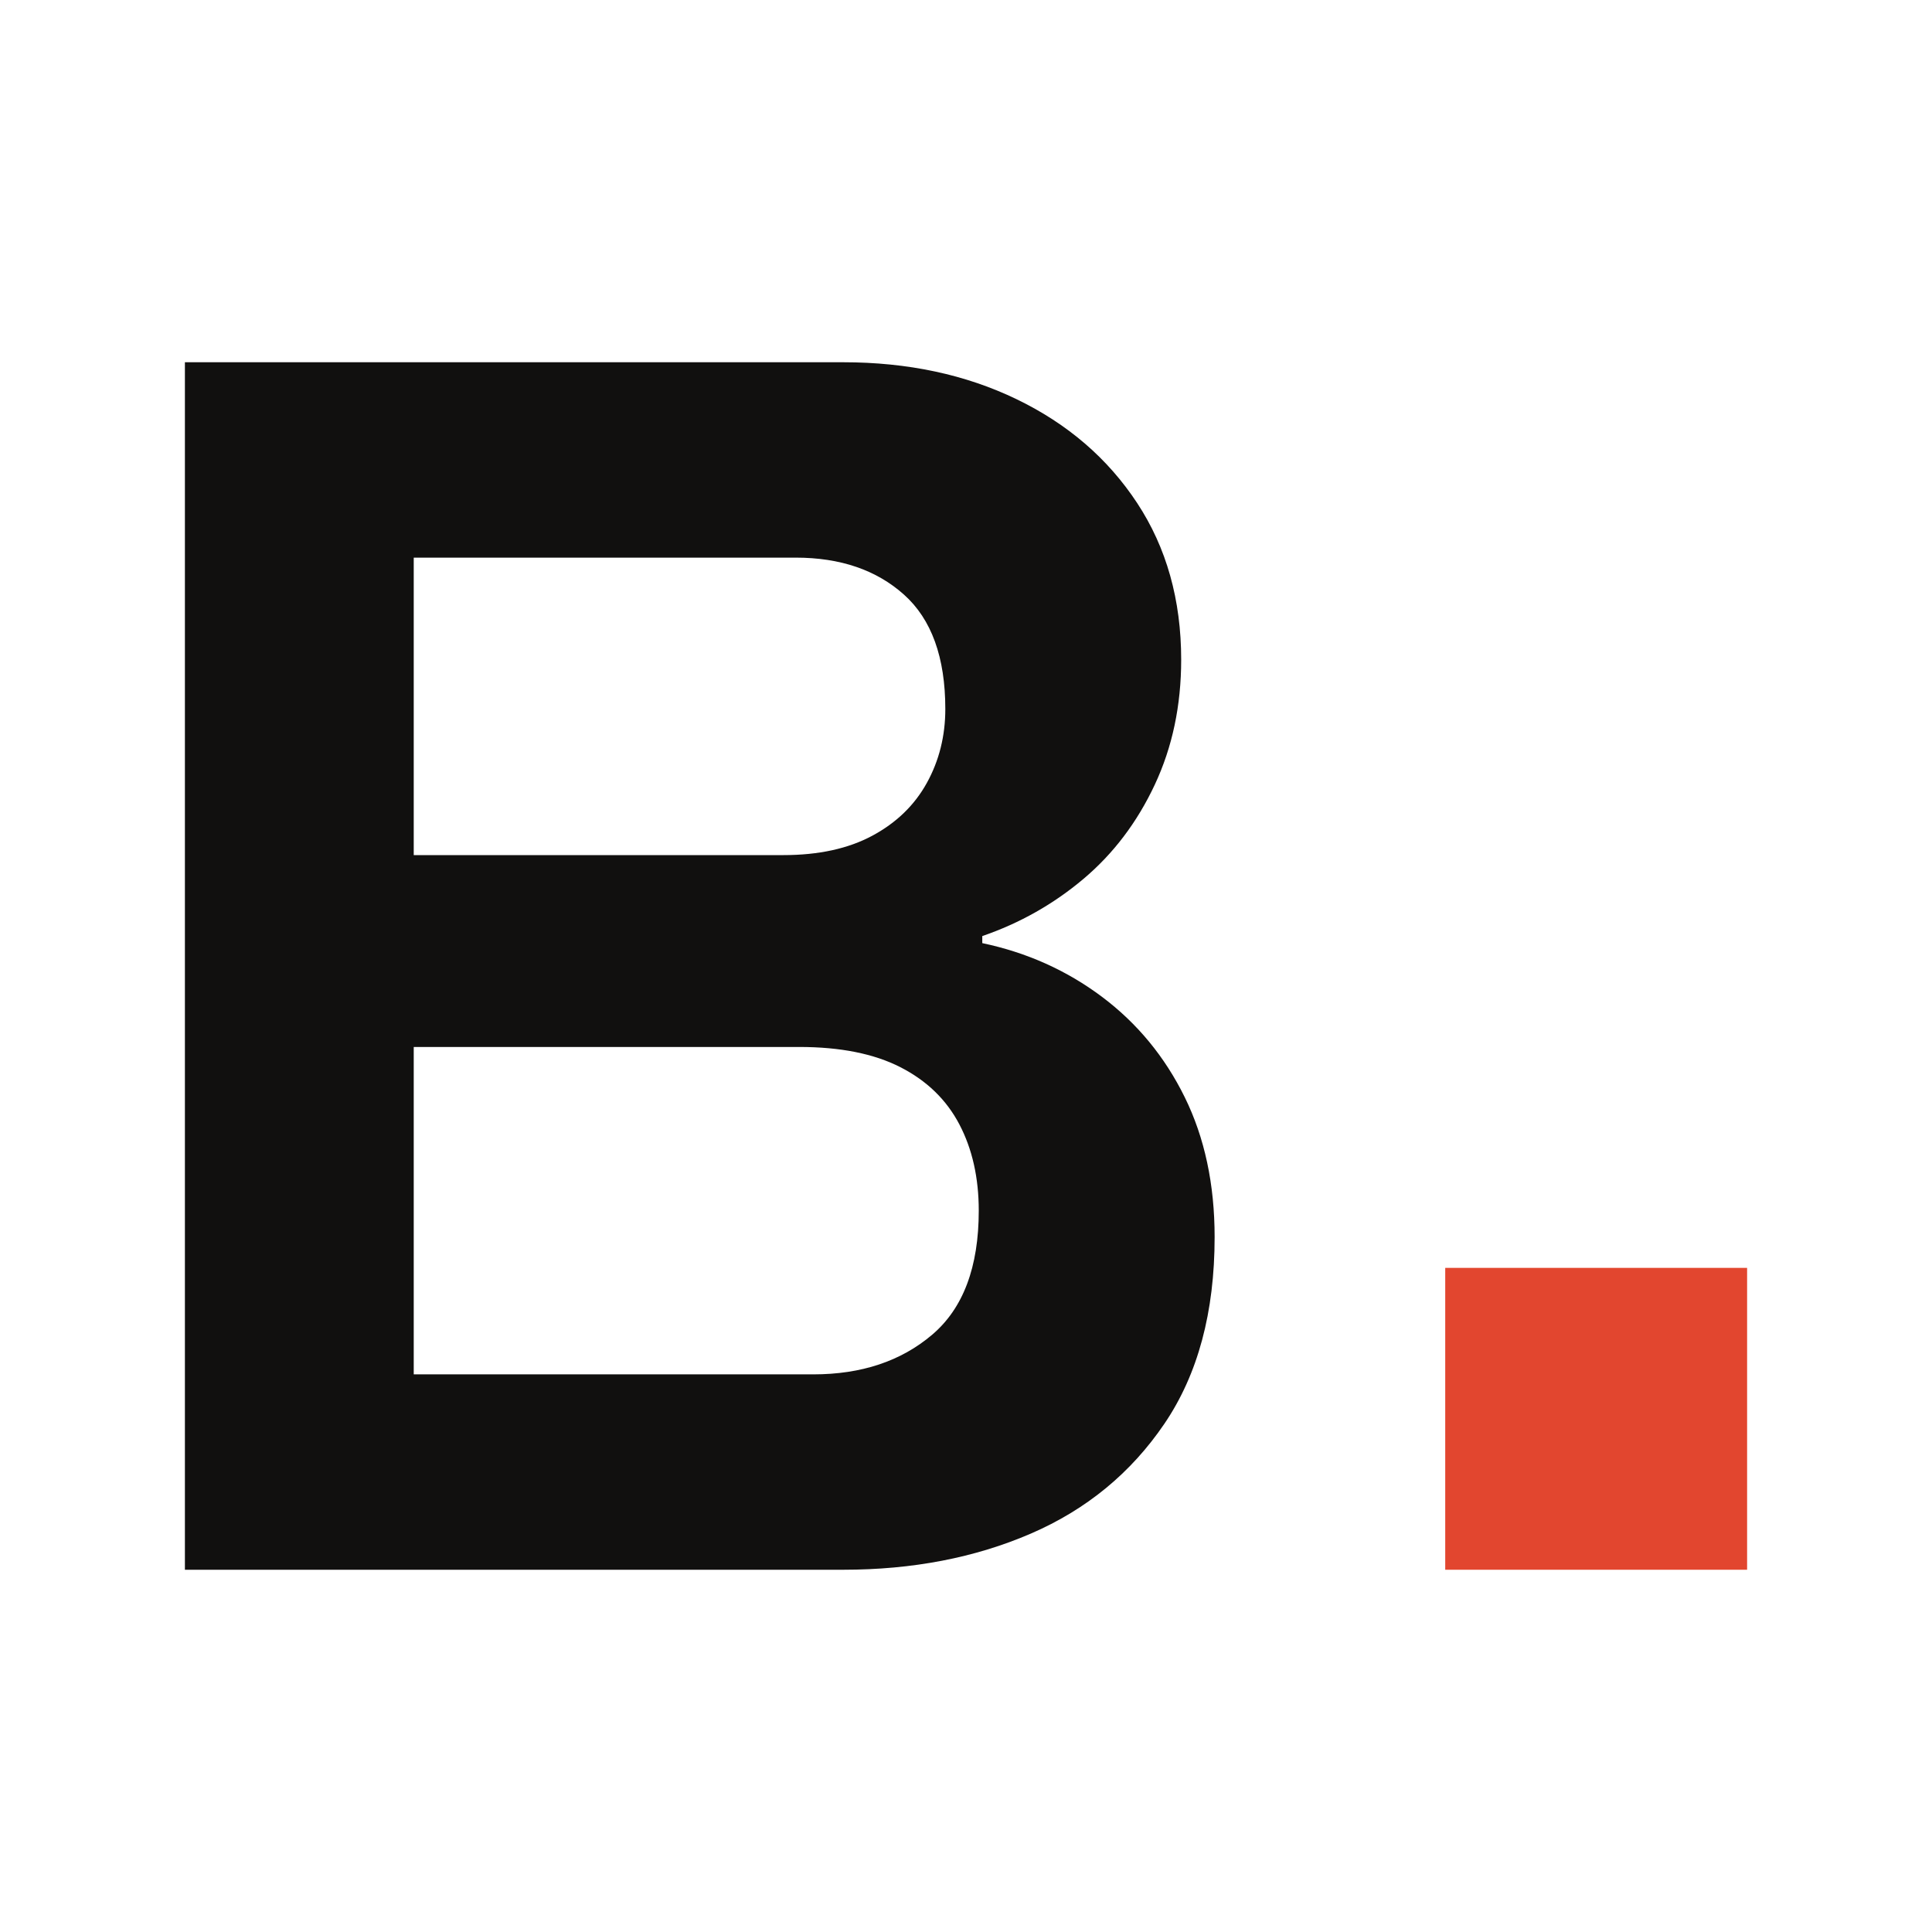
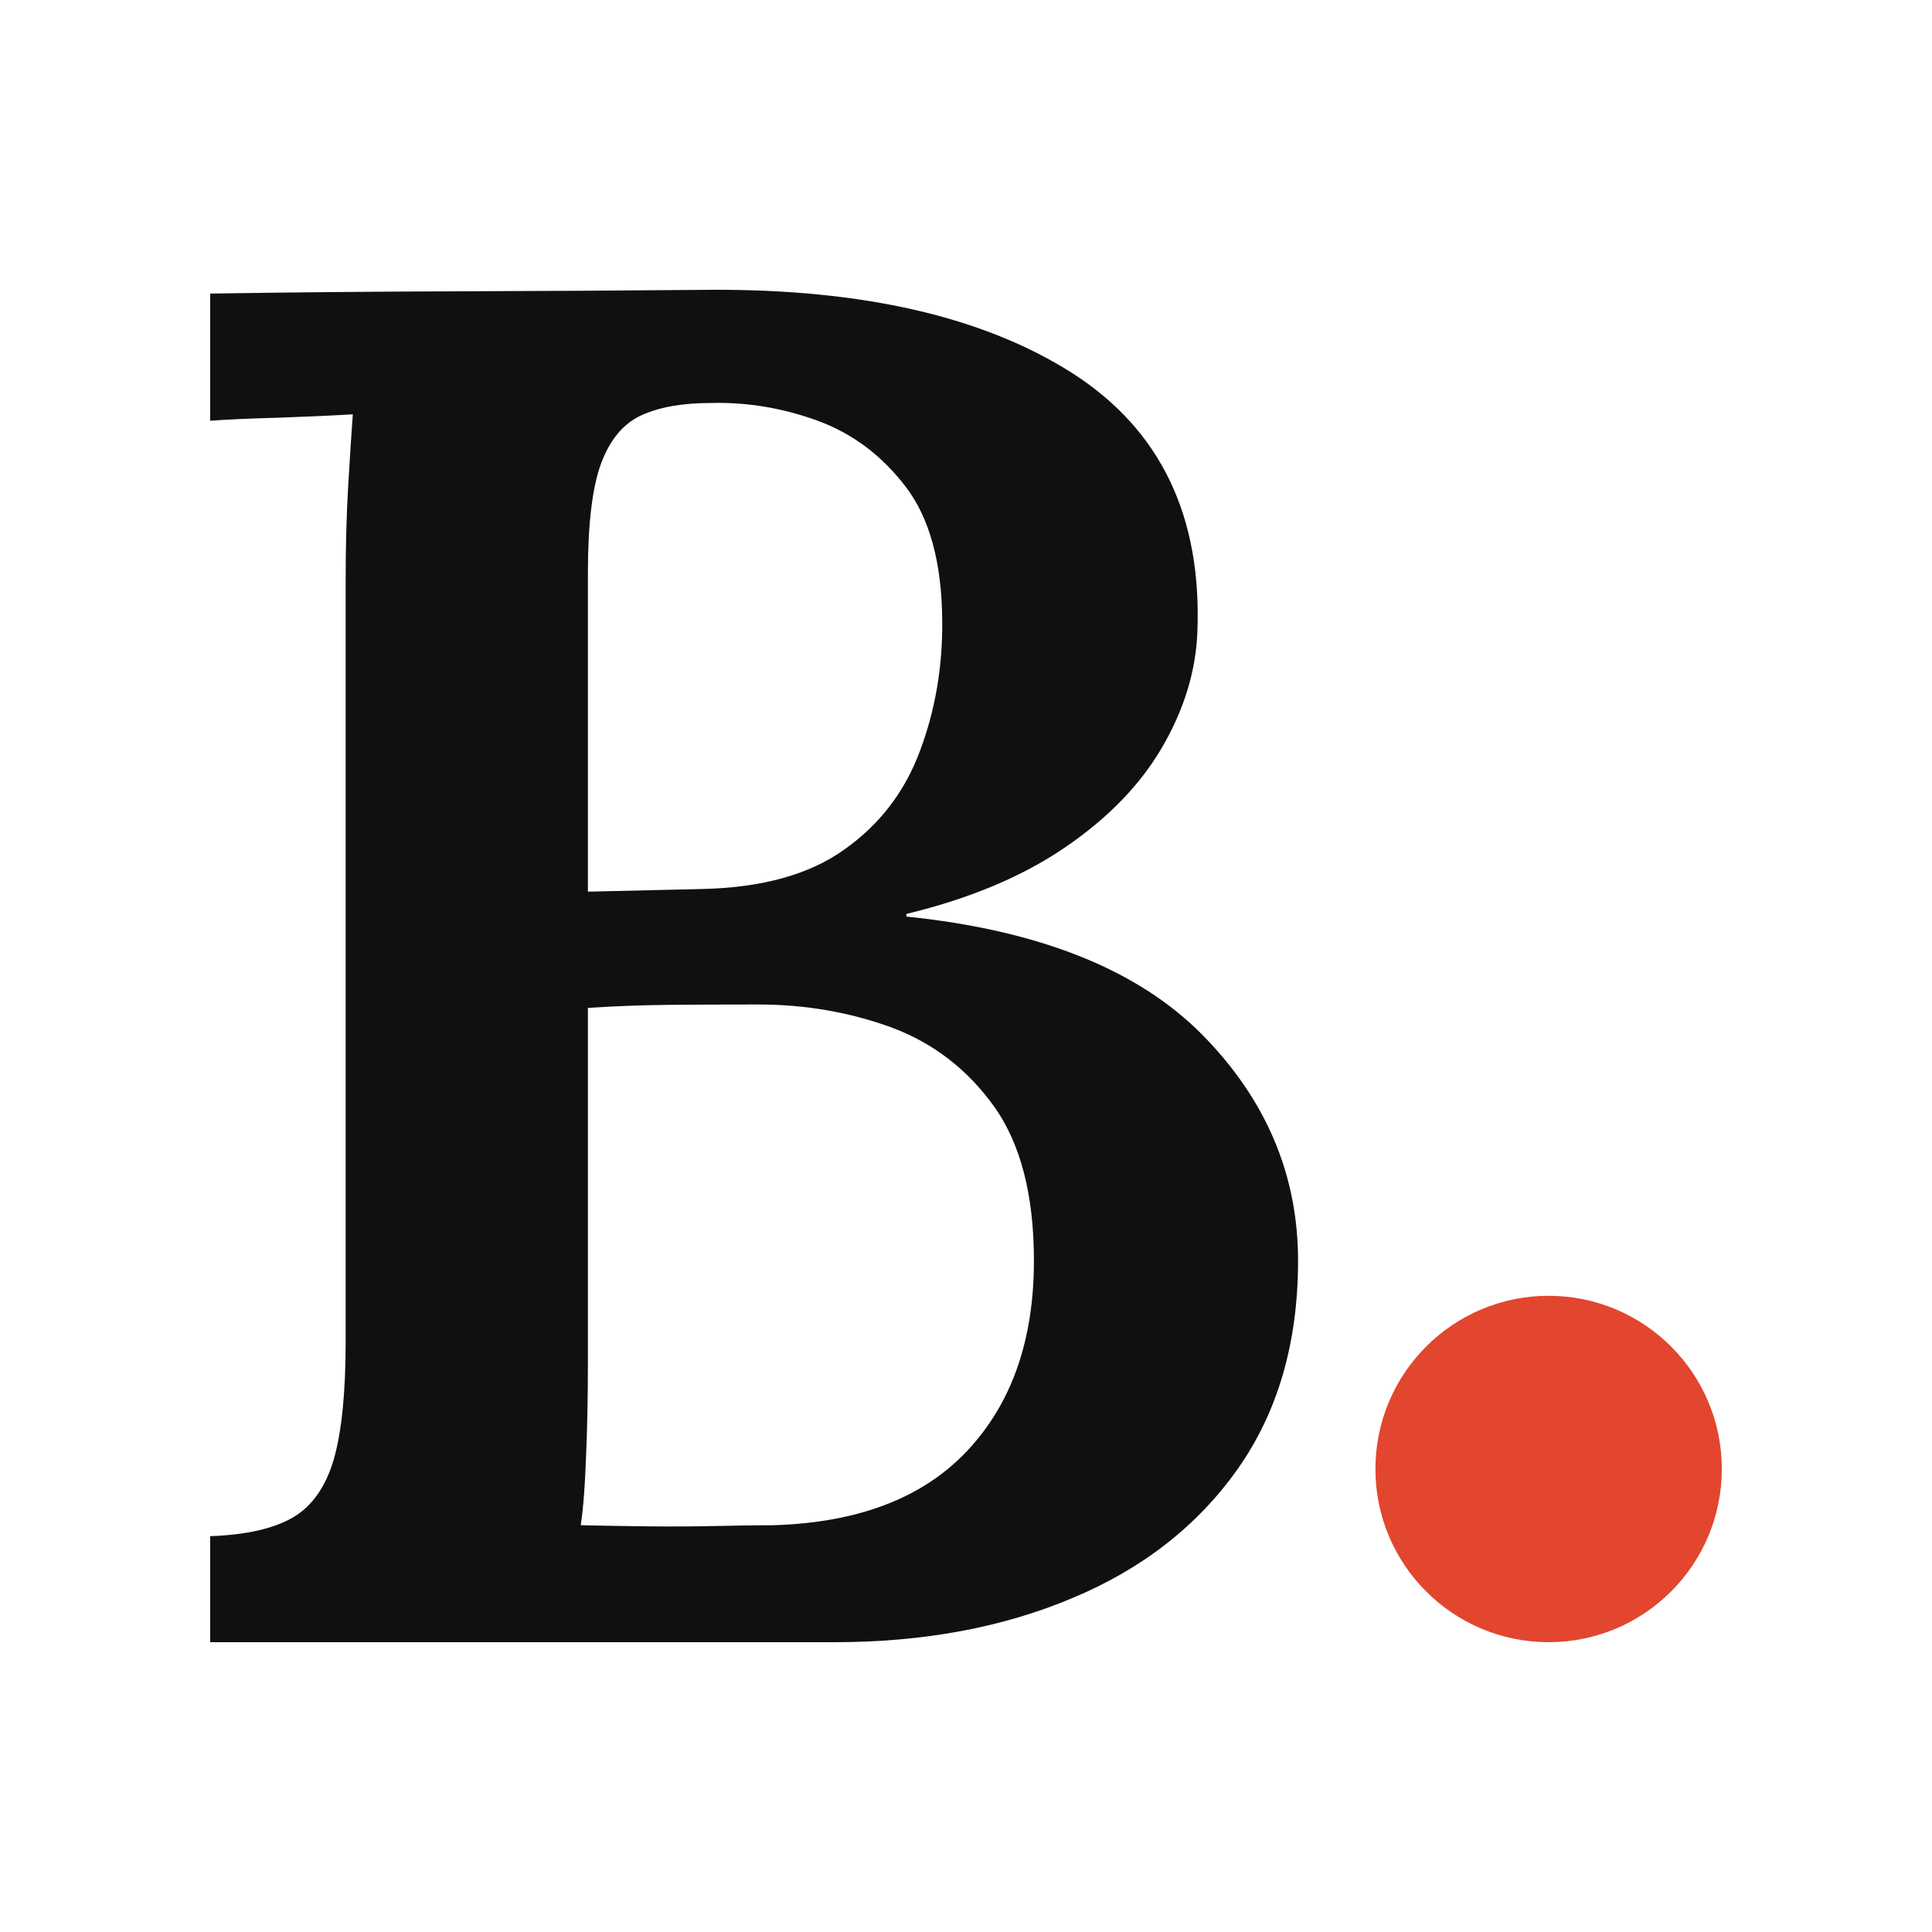
<svg xmlns="http://www.w3.org/2000/svg" viewBox="0 0 512 512" width="512" height="512" role="img" aria-label="Burnworth Co.">
-   <path fill="#11100f" transform="translate(13.55 416) scale(0.466472 -0.466472)" d="M76 0V686H450Q505 686 548.5 665.0Q592 644 617.0 606.0Q642 568 642 517Q642 478 627.0 446.0Q612 414 586.5 392.5Q561 371 529 360V356Q567 348 597.0 325.5Q627 303 644.0 268.5Q661 234 661 189Q661 125 632.5 83.0Q604 41 556.5 20.5Q509 0 450 0ZM206 111H433Q474 111 500.5 133.5Q527 156 527 204Q527 232 516.0 253.0Q505 274 482.5 285.5Q460 297 425 297H206ZM206 406H416Q446 406 466.5 417.0Q487 428 497.5 447.0Q508 466 508 489Q508 533 484.5 554.0Q461 575 423 575H206Z" />
-   <rect fill="#e2462f" x="383" y="336" width="80" height="80" />
+   <path fill="#11100f" d="M55.7 435.2V407.1Q70 406.6 77.7 402.1Q85.3 397.6 88.5 386.6Q91.6 375.6 91.6 355.7V153.9Q91.6 140.1 92.3 128.3Q93 116.5 93.5 109.8Q85 110.3 73.7 110.7Q62.5 111 55.7 111.5V77.8Q88.5 77.3 121.6 77.2Q154.7 77.1 188.4 76.8Q249 76.5 284.2 98.9Q319.3 121.4 317.3 167.9Q316.6 183.2 308 198Q299.4 212.8 282.5 224.4Q265.5 236.1 240.2 242.2V242.9Q292.9 248.3 318.5 274.1Q344 299.9 344 334.1Q344 366.6 328 389.3Q312 411.9 284.2 423.5Q256.5 435.2 221.1 435.2ZM153.9 404.2Q162.7 404.4 172 404.5Q181.3 404.6 190.1 404.4Q198.8 404.2 204.9 404.2Q238.8 403.2 256.4 384.4Q274 365.6 274 334.1Q274 308.1 263.5 293.3Q252.9 278.5 236.3 272.3Q219.6 266.2 200.9 266.2Q187.2 266.2 177 266.3Q166.7 266.4 155.8 267.1V361Q155.8 374.8 155.3 386.2Q154.9 397.6 153.9 404.2ZM155.8 236.3 185.9 235.6Q209.9 235.1 223.8 225.1Q237.8 215.2 243.8 199Q249.9 182.8 249.7 164.3Q249.5 141.5 240.1 129.1Q230.6 116.6 216.7 111.5Q202.7 106.4 188.3 106.8Q177.2 106.8 170.1 110Q162.9 113.2 159.3 122.8Q155.8 132.3 155.8 151.9Z" />
+   <circle fill="#e2462f" cx="410.4" cy="389.3" r="45.9" />
</svg>
